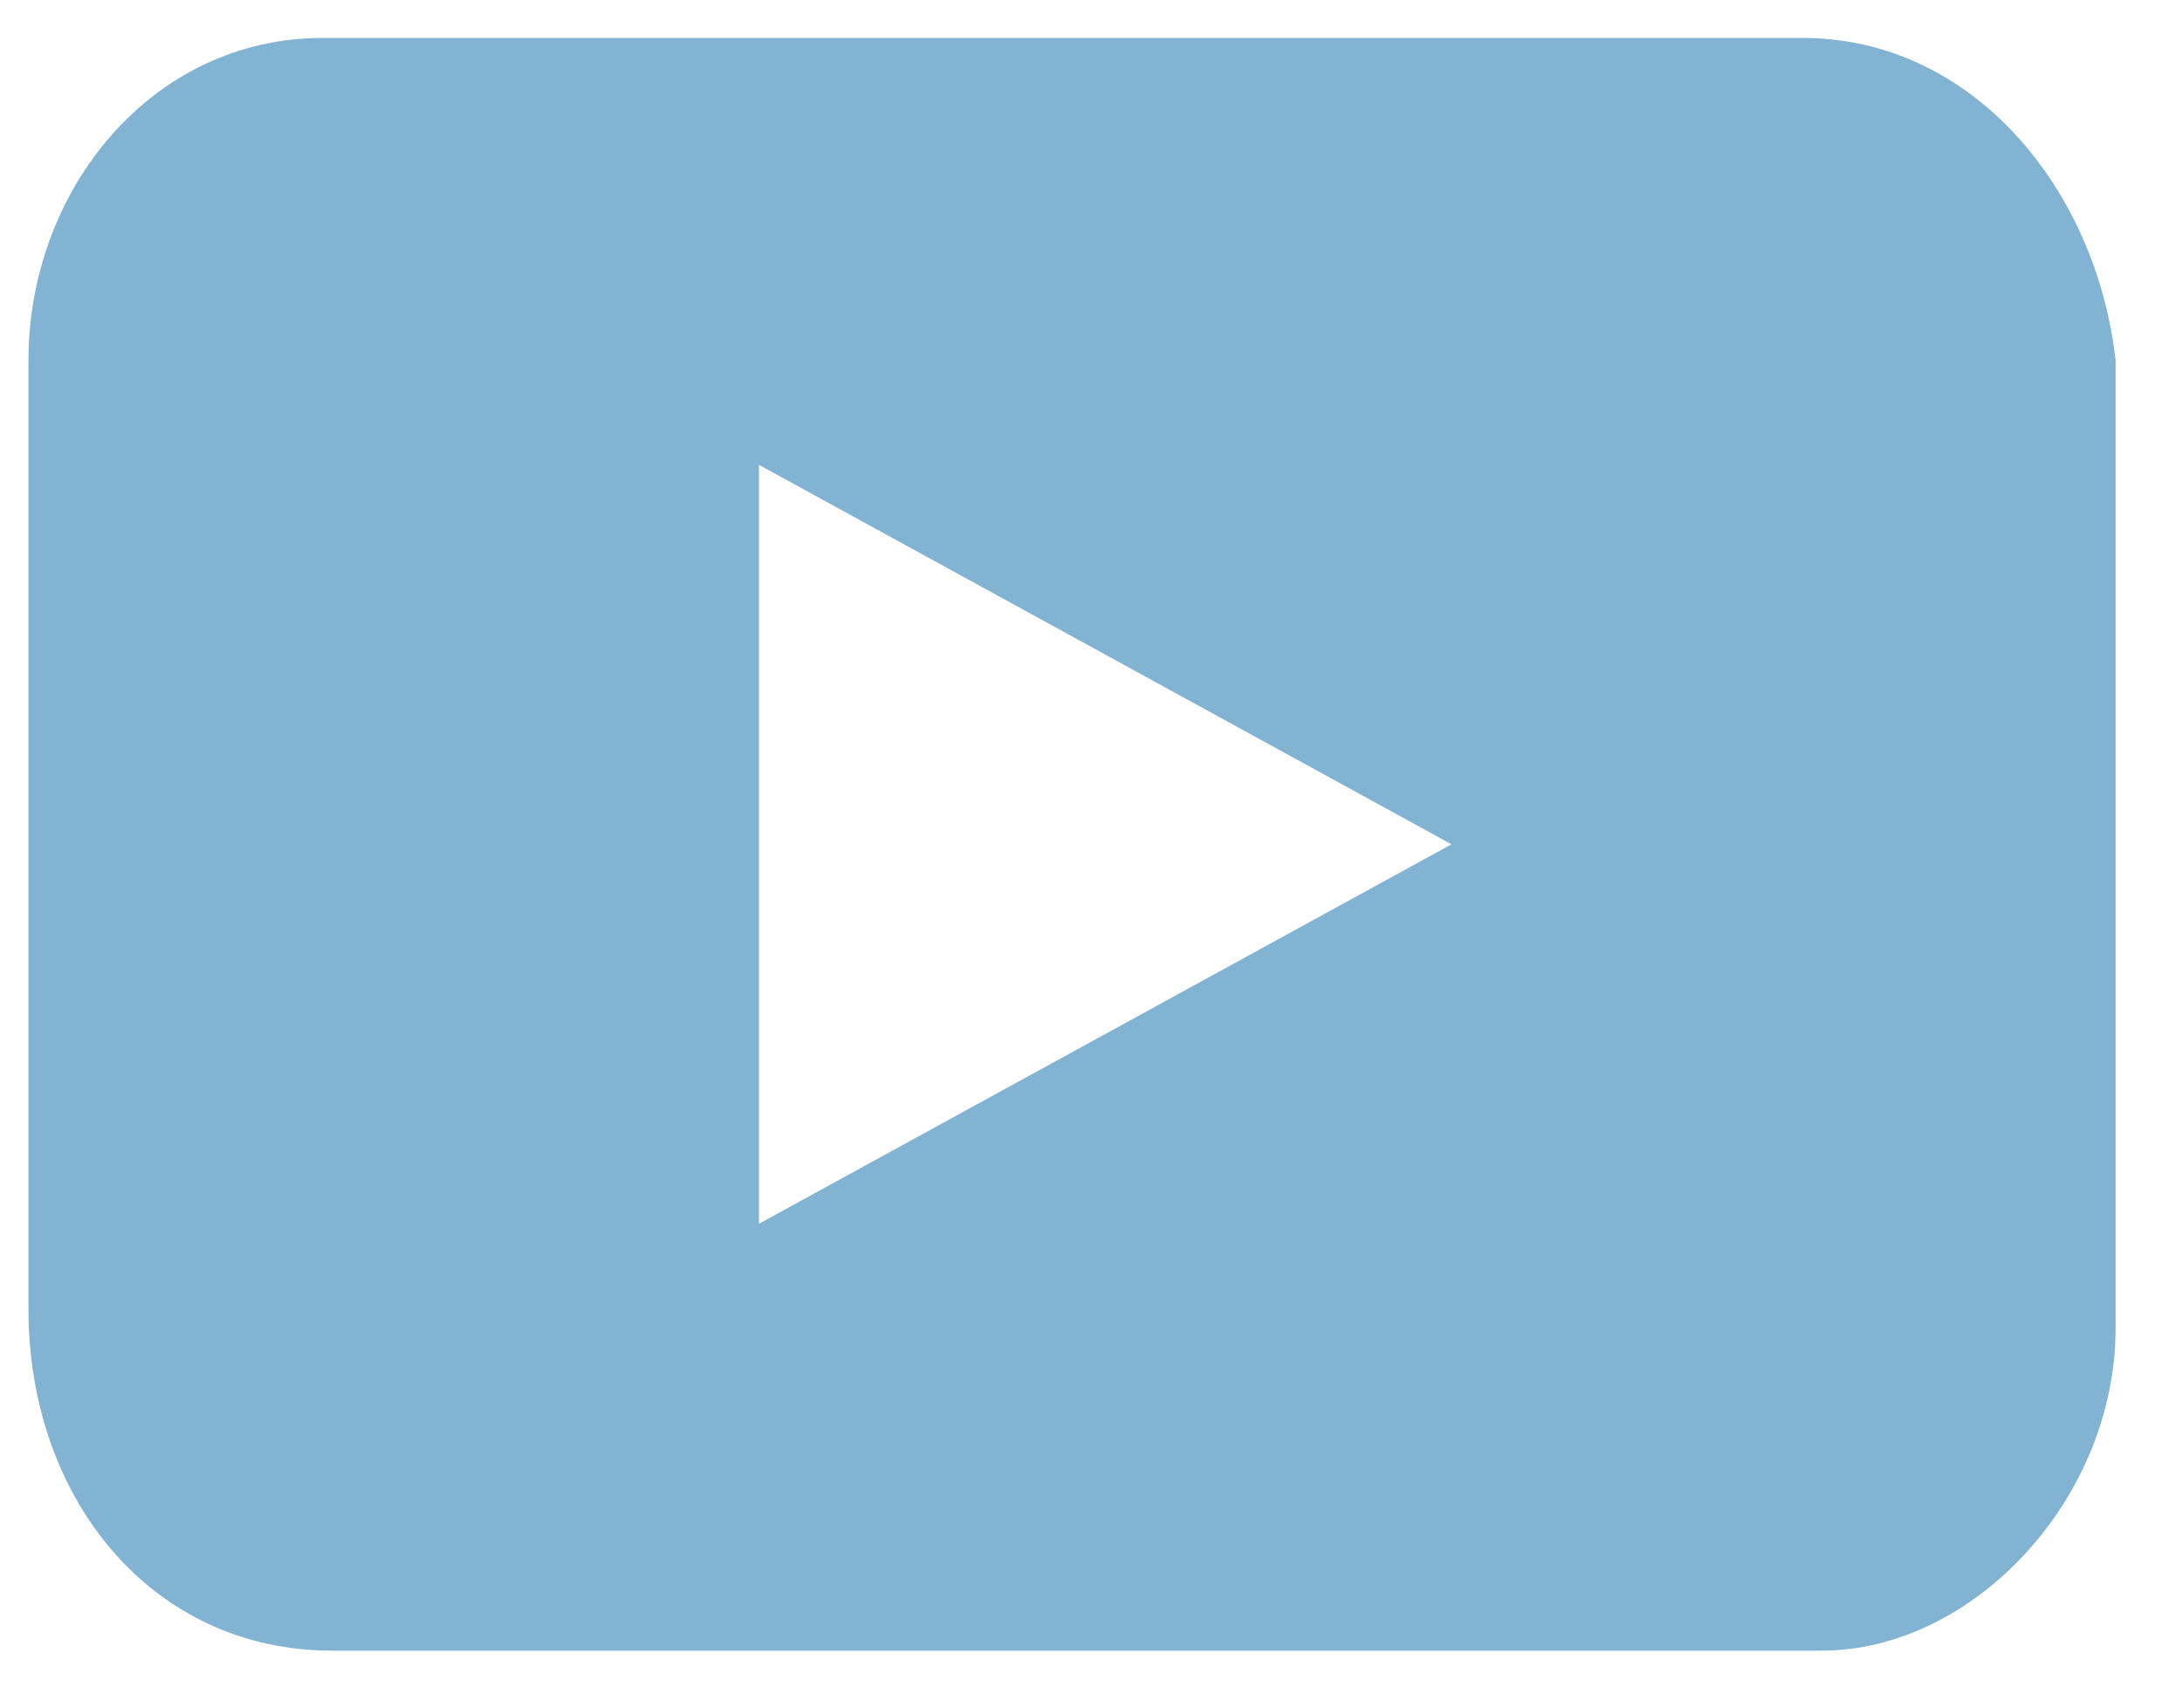
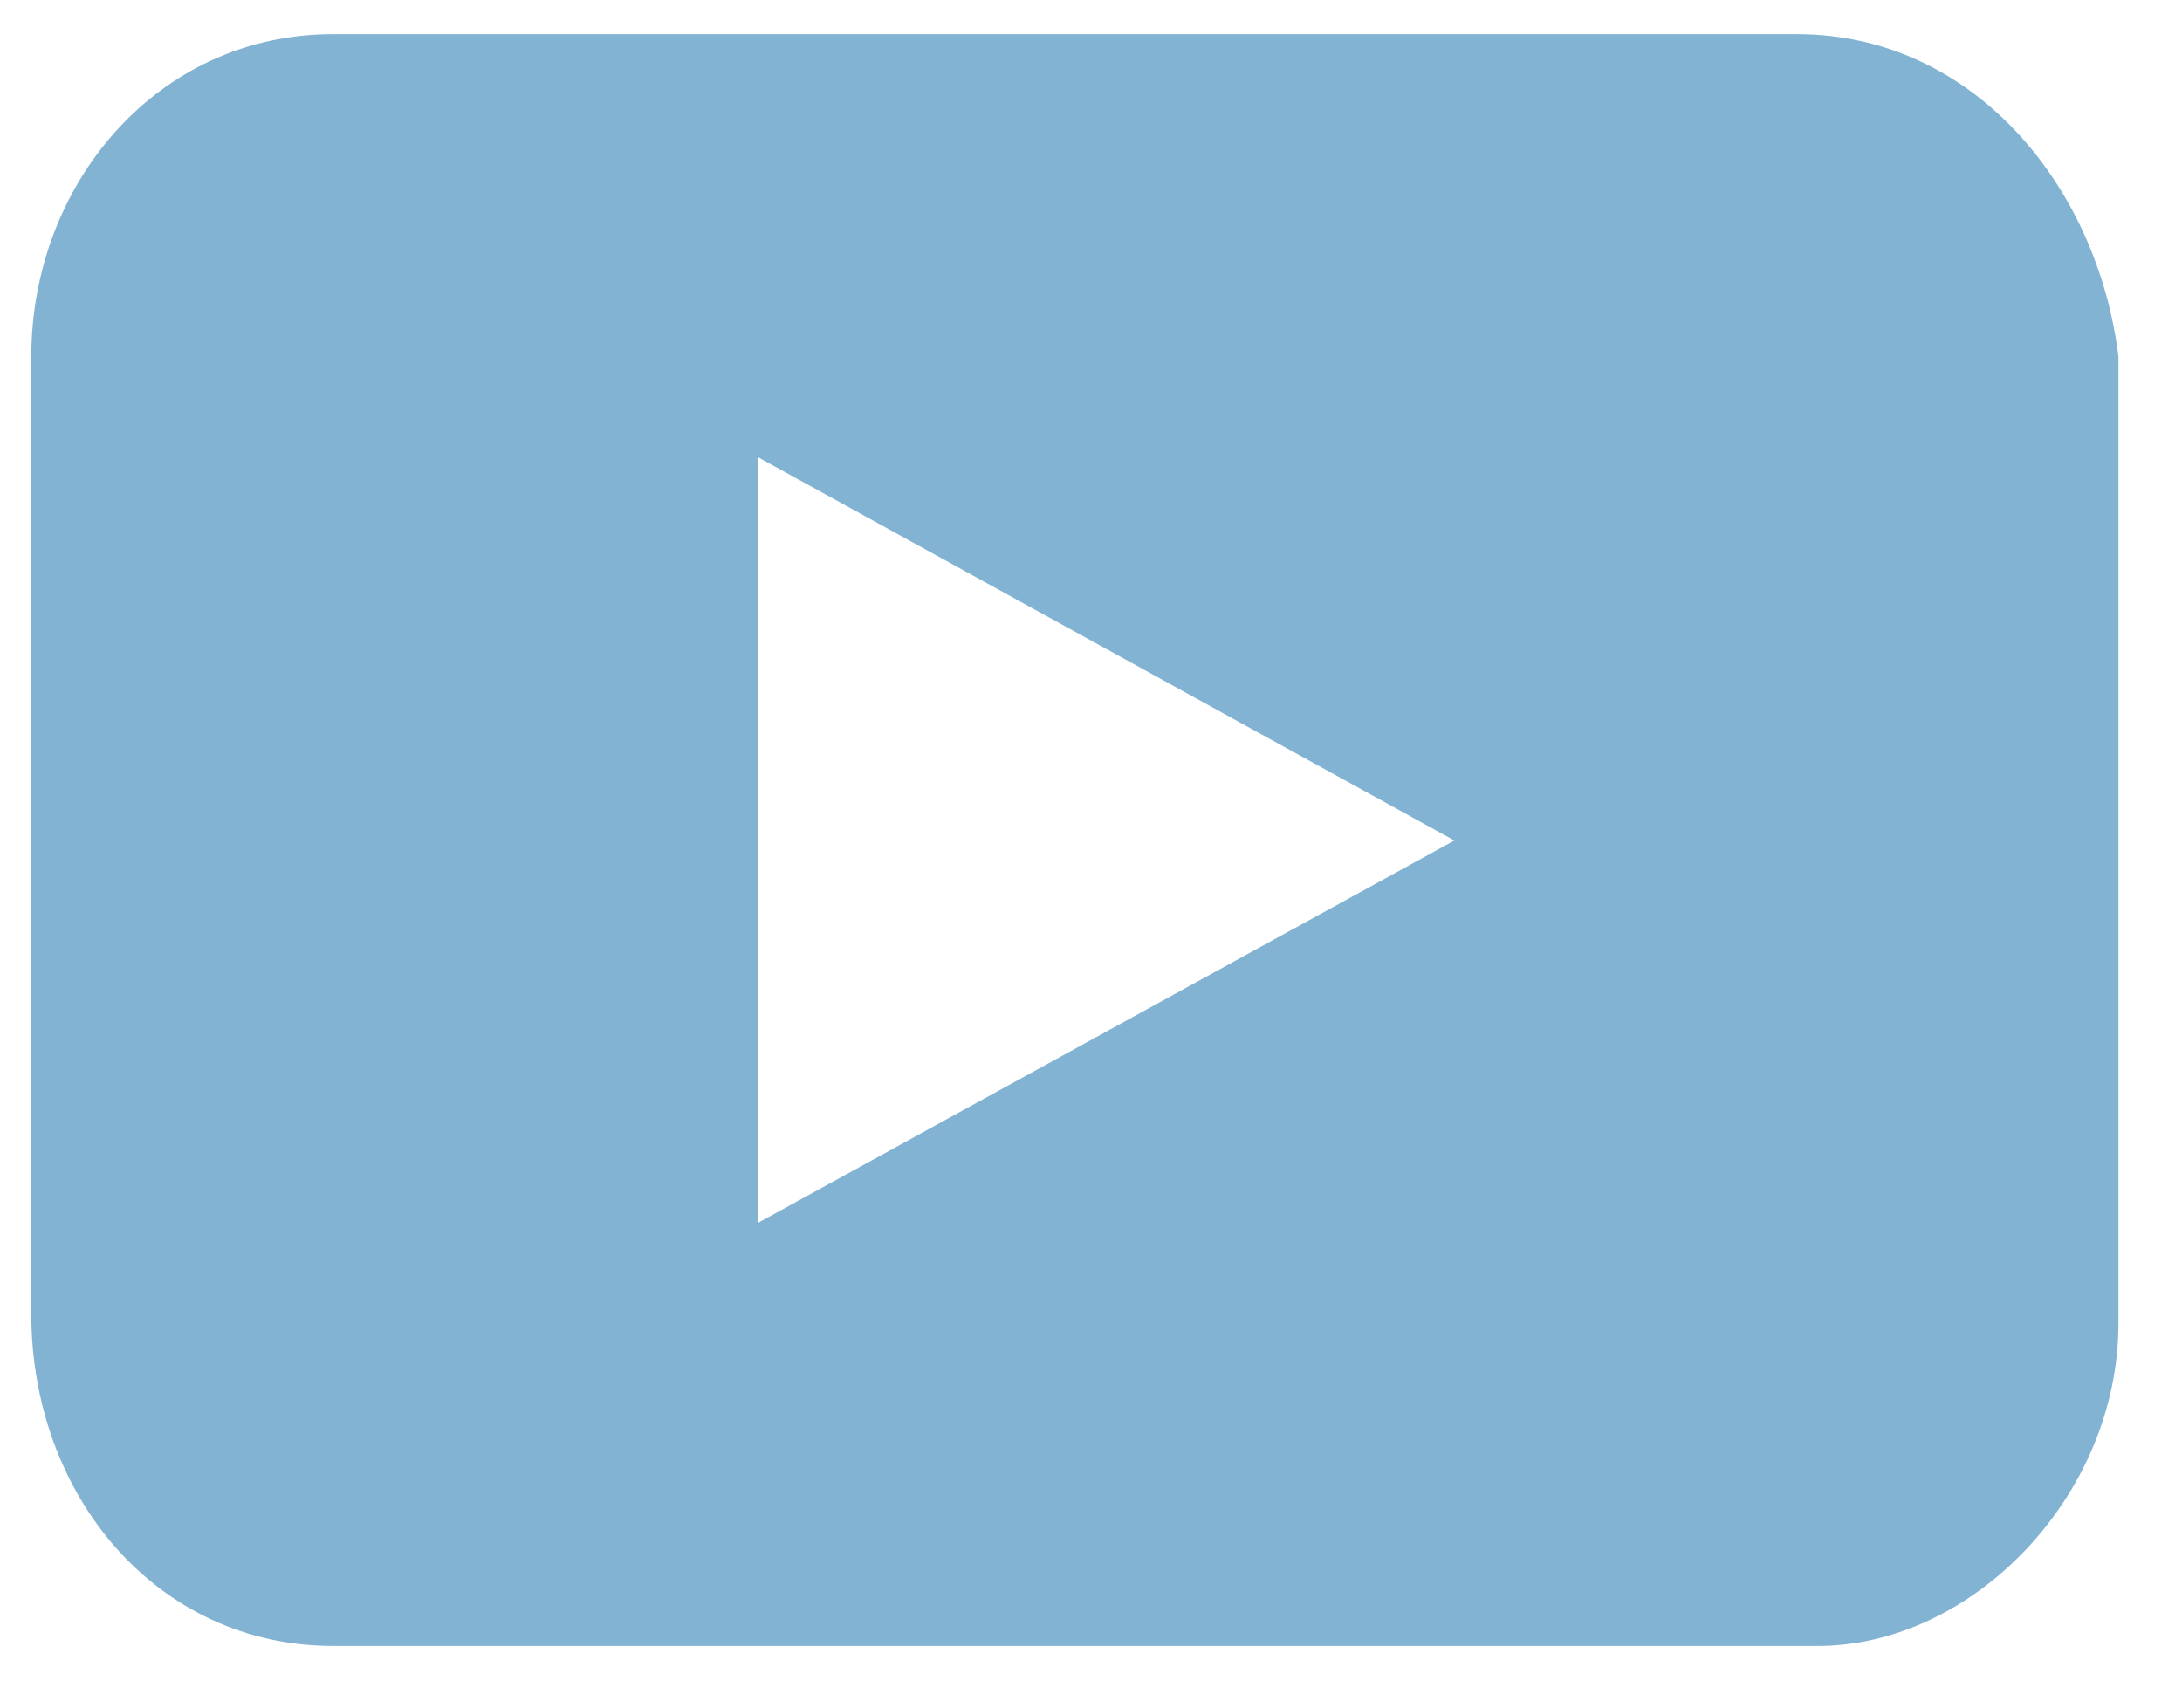
- <svg xmlns="http://www.w3.org/2000/svg" width="23" height="18" fill="none">
-   <path fill="#83B3D3" d="M19 .4H3.4C1.6.4.3 2 .3 3.8v10c0 2 1.3 3.6 3.2 3.6h15.7c1.6 0 3.1-1.6 3.1-3.4V3.8C22.1 2 20.8.4 19 .4ZM8 12.9v-8l7.3 4-7.3 4Z" />
+ <svg xmlns="http://www.w3.org/2000/svg" width="23" height="18" fill="none" viewBox="0 0 23 18">
+   <path fill="#83B3D3" d="M18.94.36H3.51C1.65.36.33 1.95.33 3.76v10.09c0 1.91 1.32 3.5 3.18 3.5h15.65c1.64 0 3.17-1.59 3.17-3.4V3.76c-.22-1.8-1.53-3.4-3.39-3.4ZM7.99 12.89V4.82l7.34 4.04-7.34 4.03Z" />
</svg>
